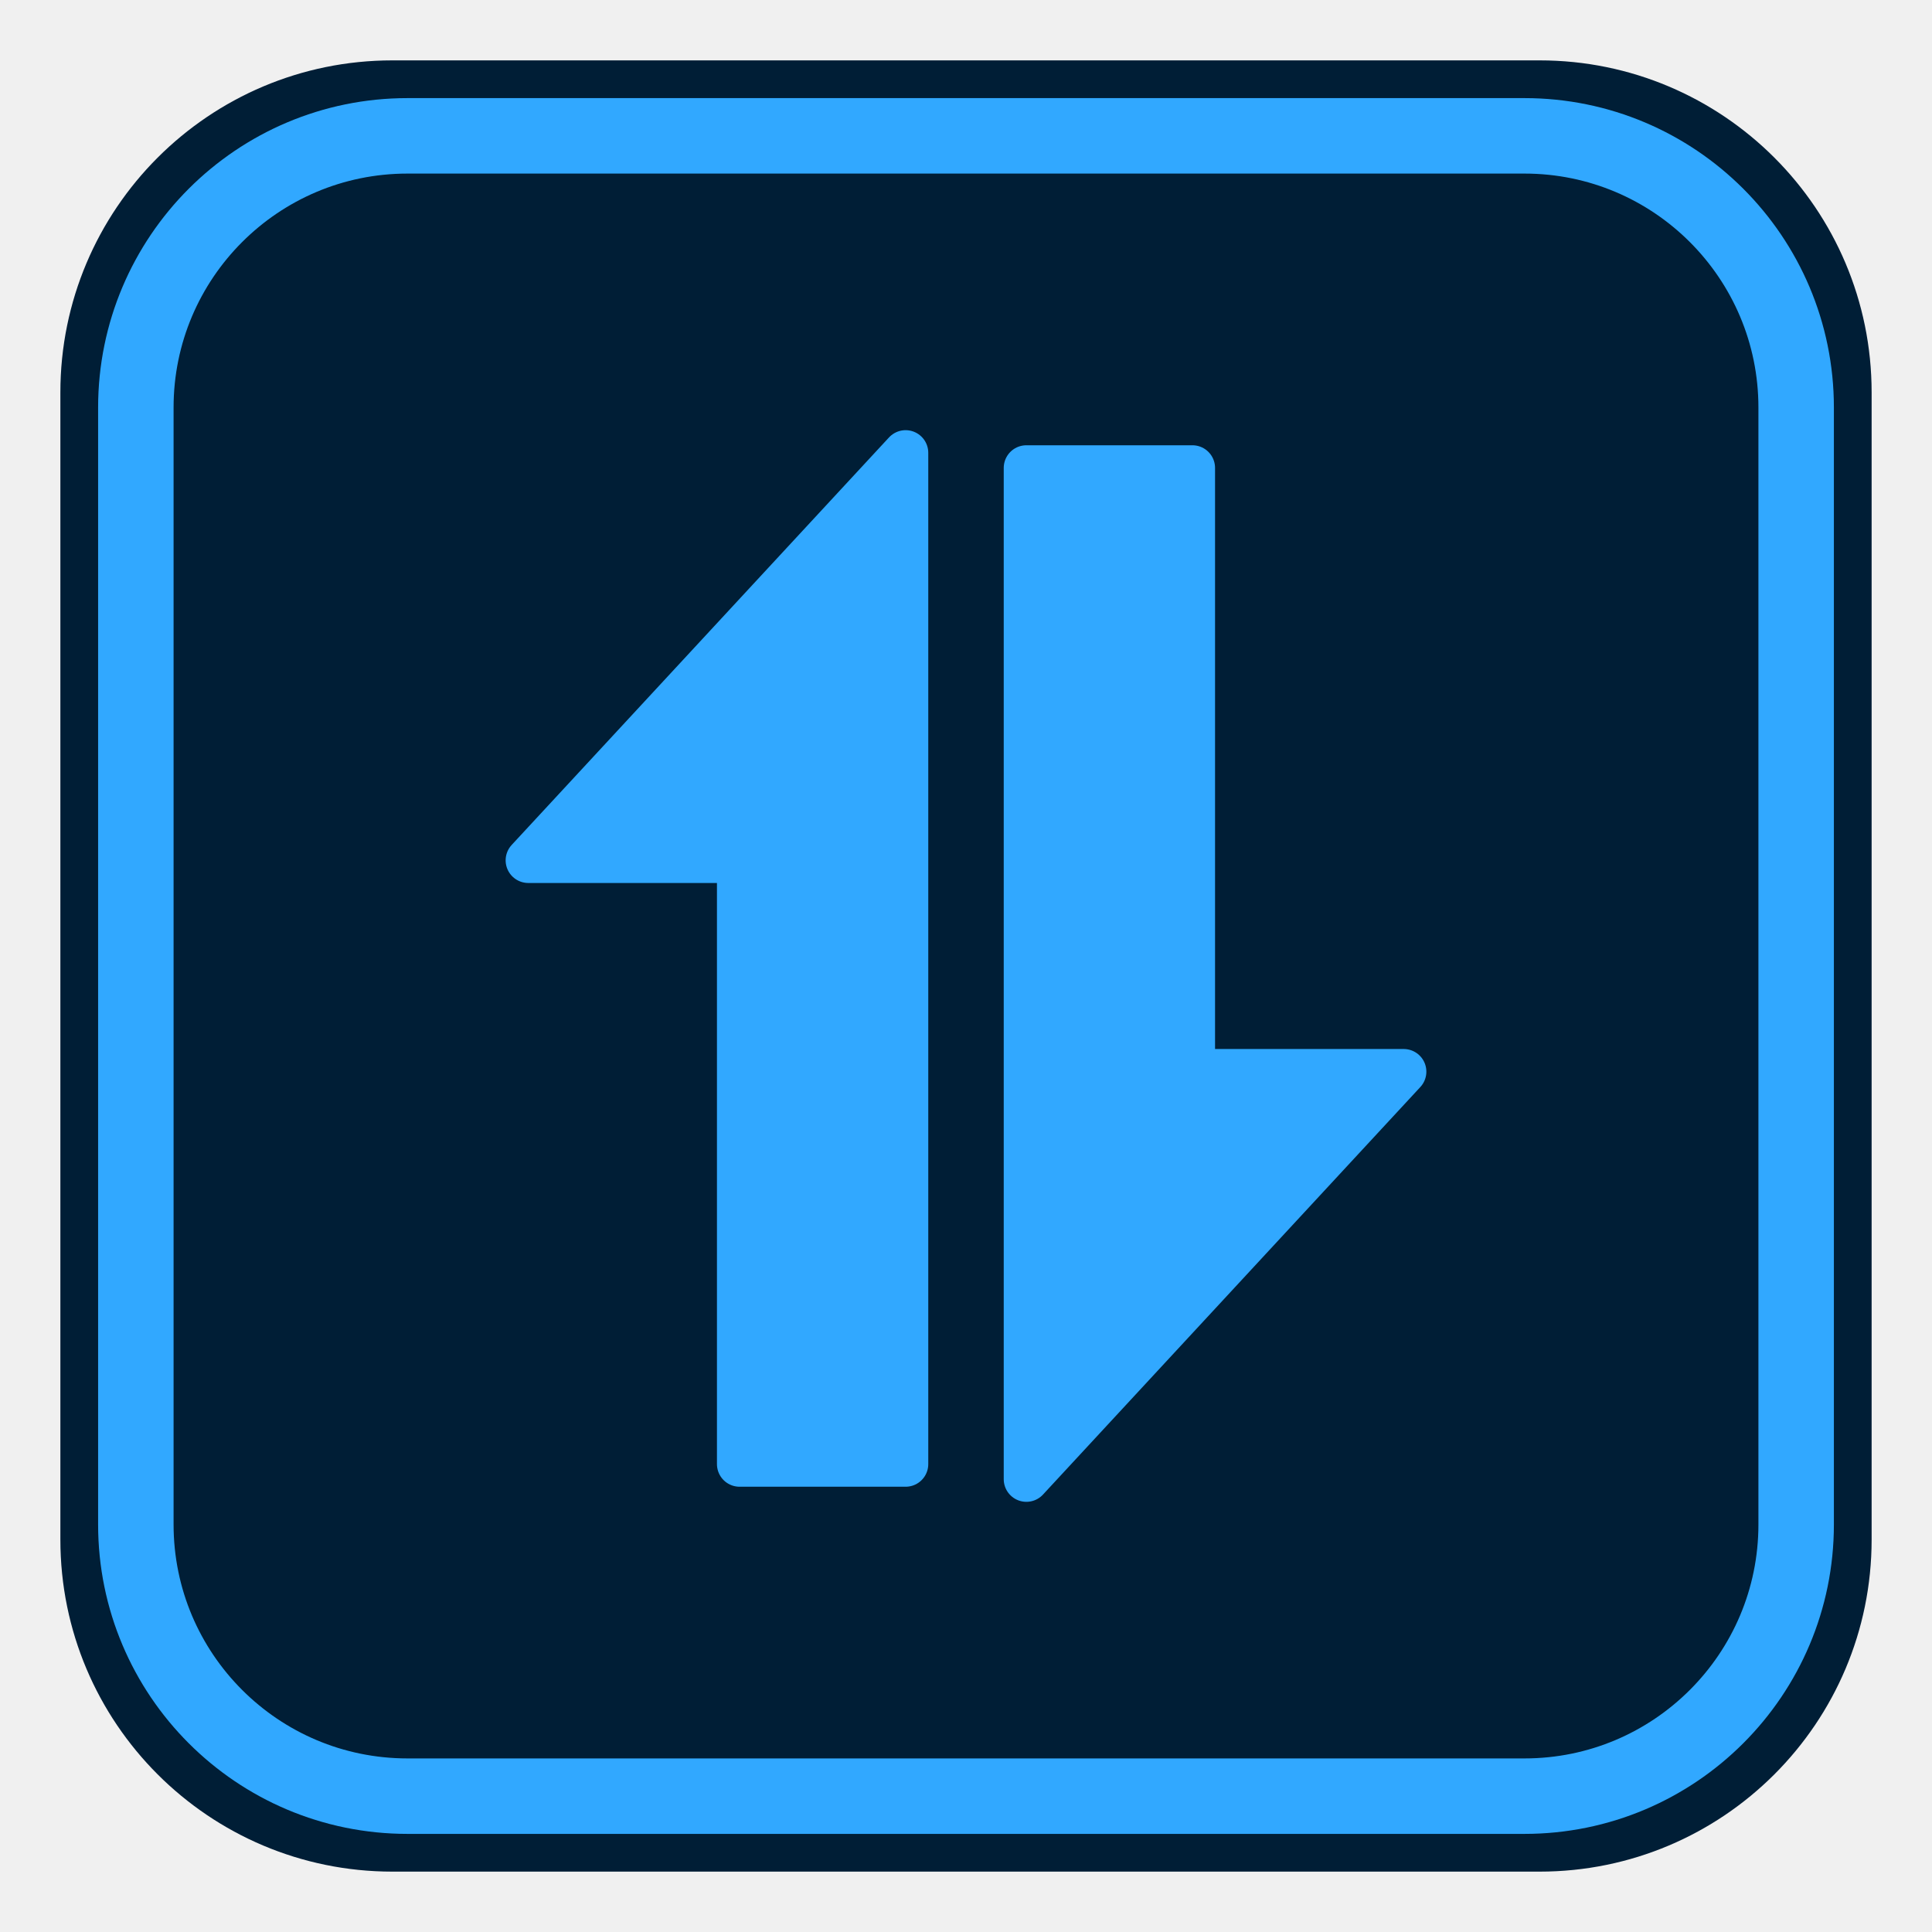
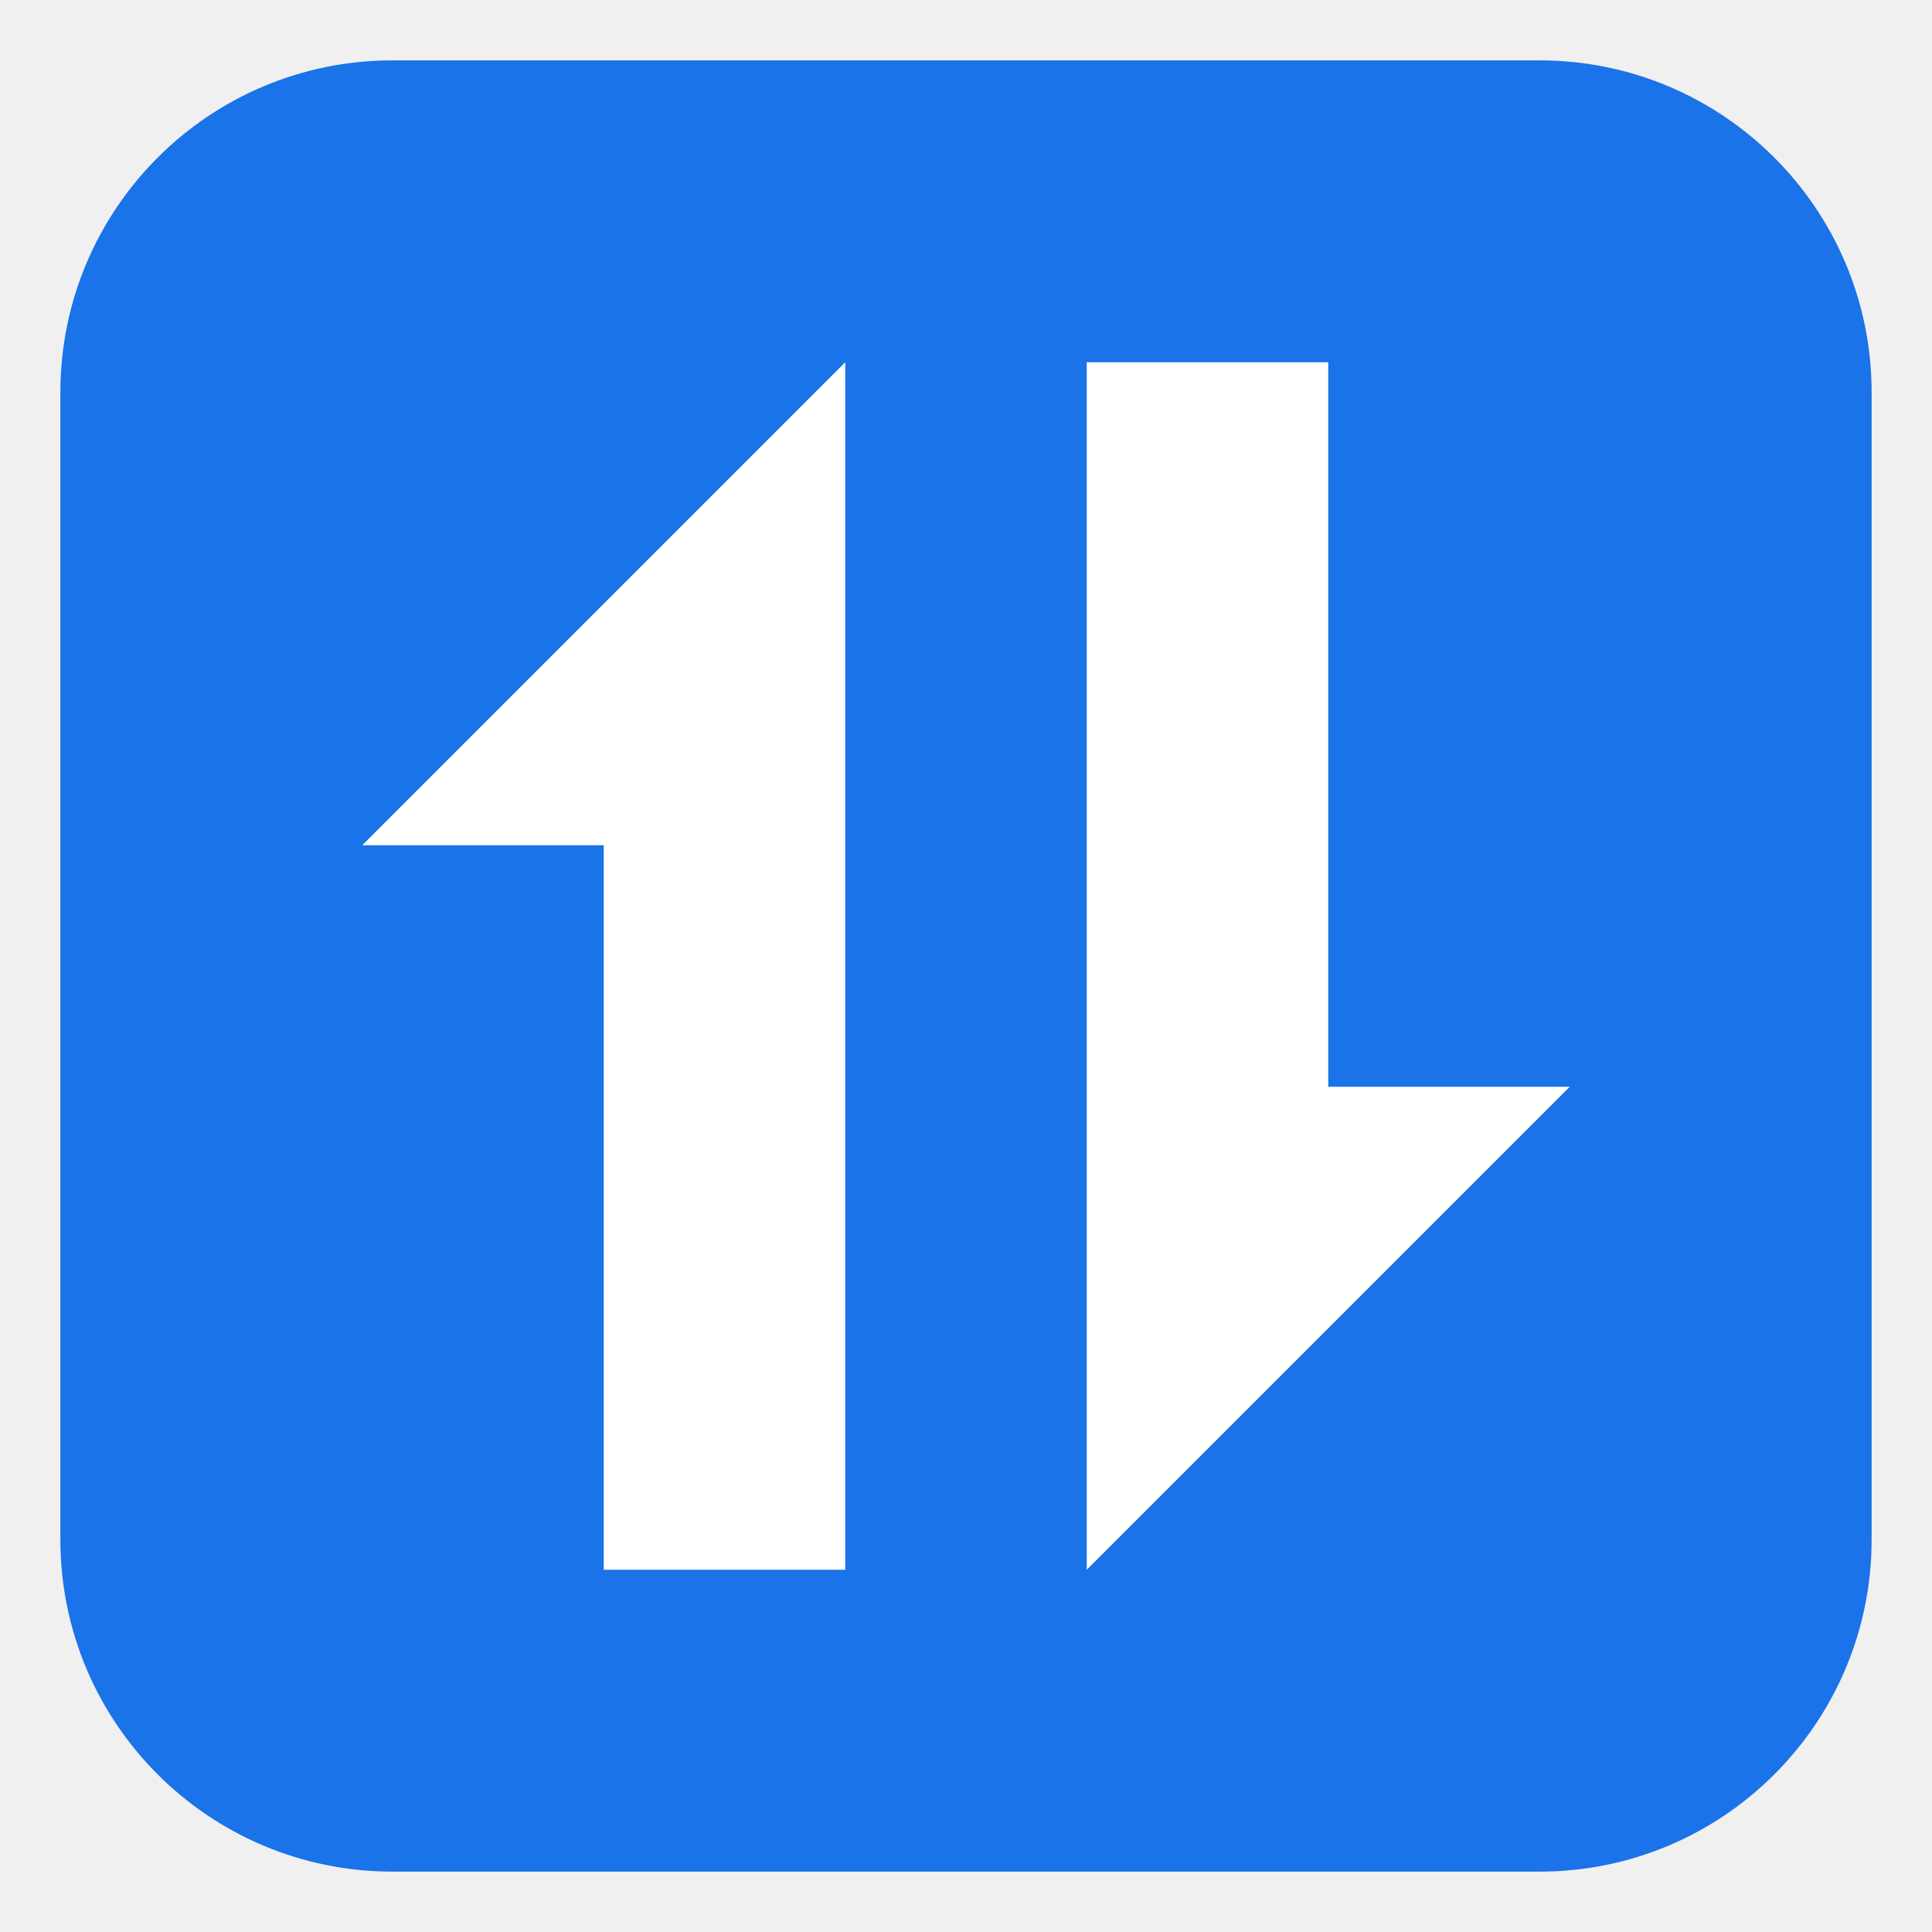
<svg xmlns="http://www.w3.org/2000/svg" width="256" height="256" viewBox="0 0 256 256">
-   <rect x="8" y="8" width="240" height="240" rx="44" fill="#001e36" />
-   <rect x="18" y="18" width="220" height="220" rx="36" fill="none" stroke="#31a8ff" stroke-width="10" />
-   <path d="M120 60V194H98V114H70ZM136 196V62H158V142H186Z" fill="#31a8ff" stroke="#31a8ff" stroke-width="6" stroke-linejoin="round" />
+   <rect x="8" y="8" width="240" height="240" rx="44" fill="#1a73e8" />
+   <path d="M112 48V208H80V112H48ZM144 208V48H176V144H208Z" fill="#fff" />
</svg>
